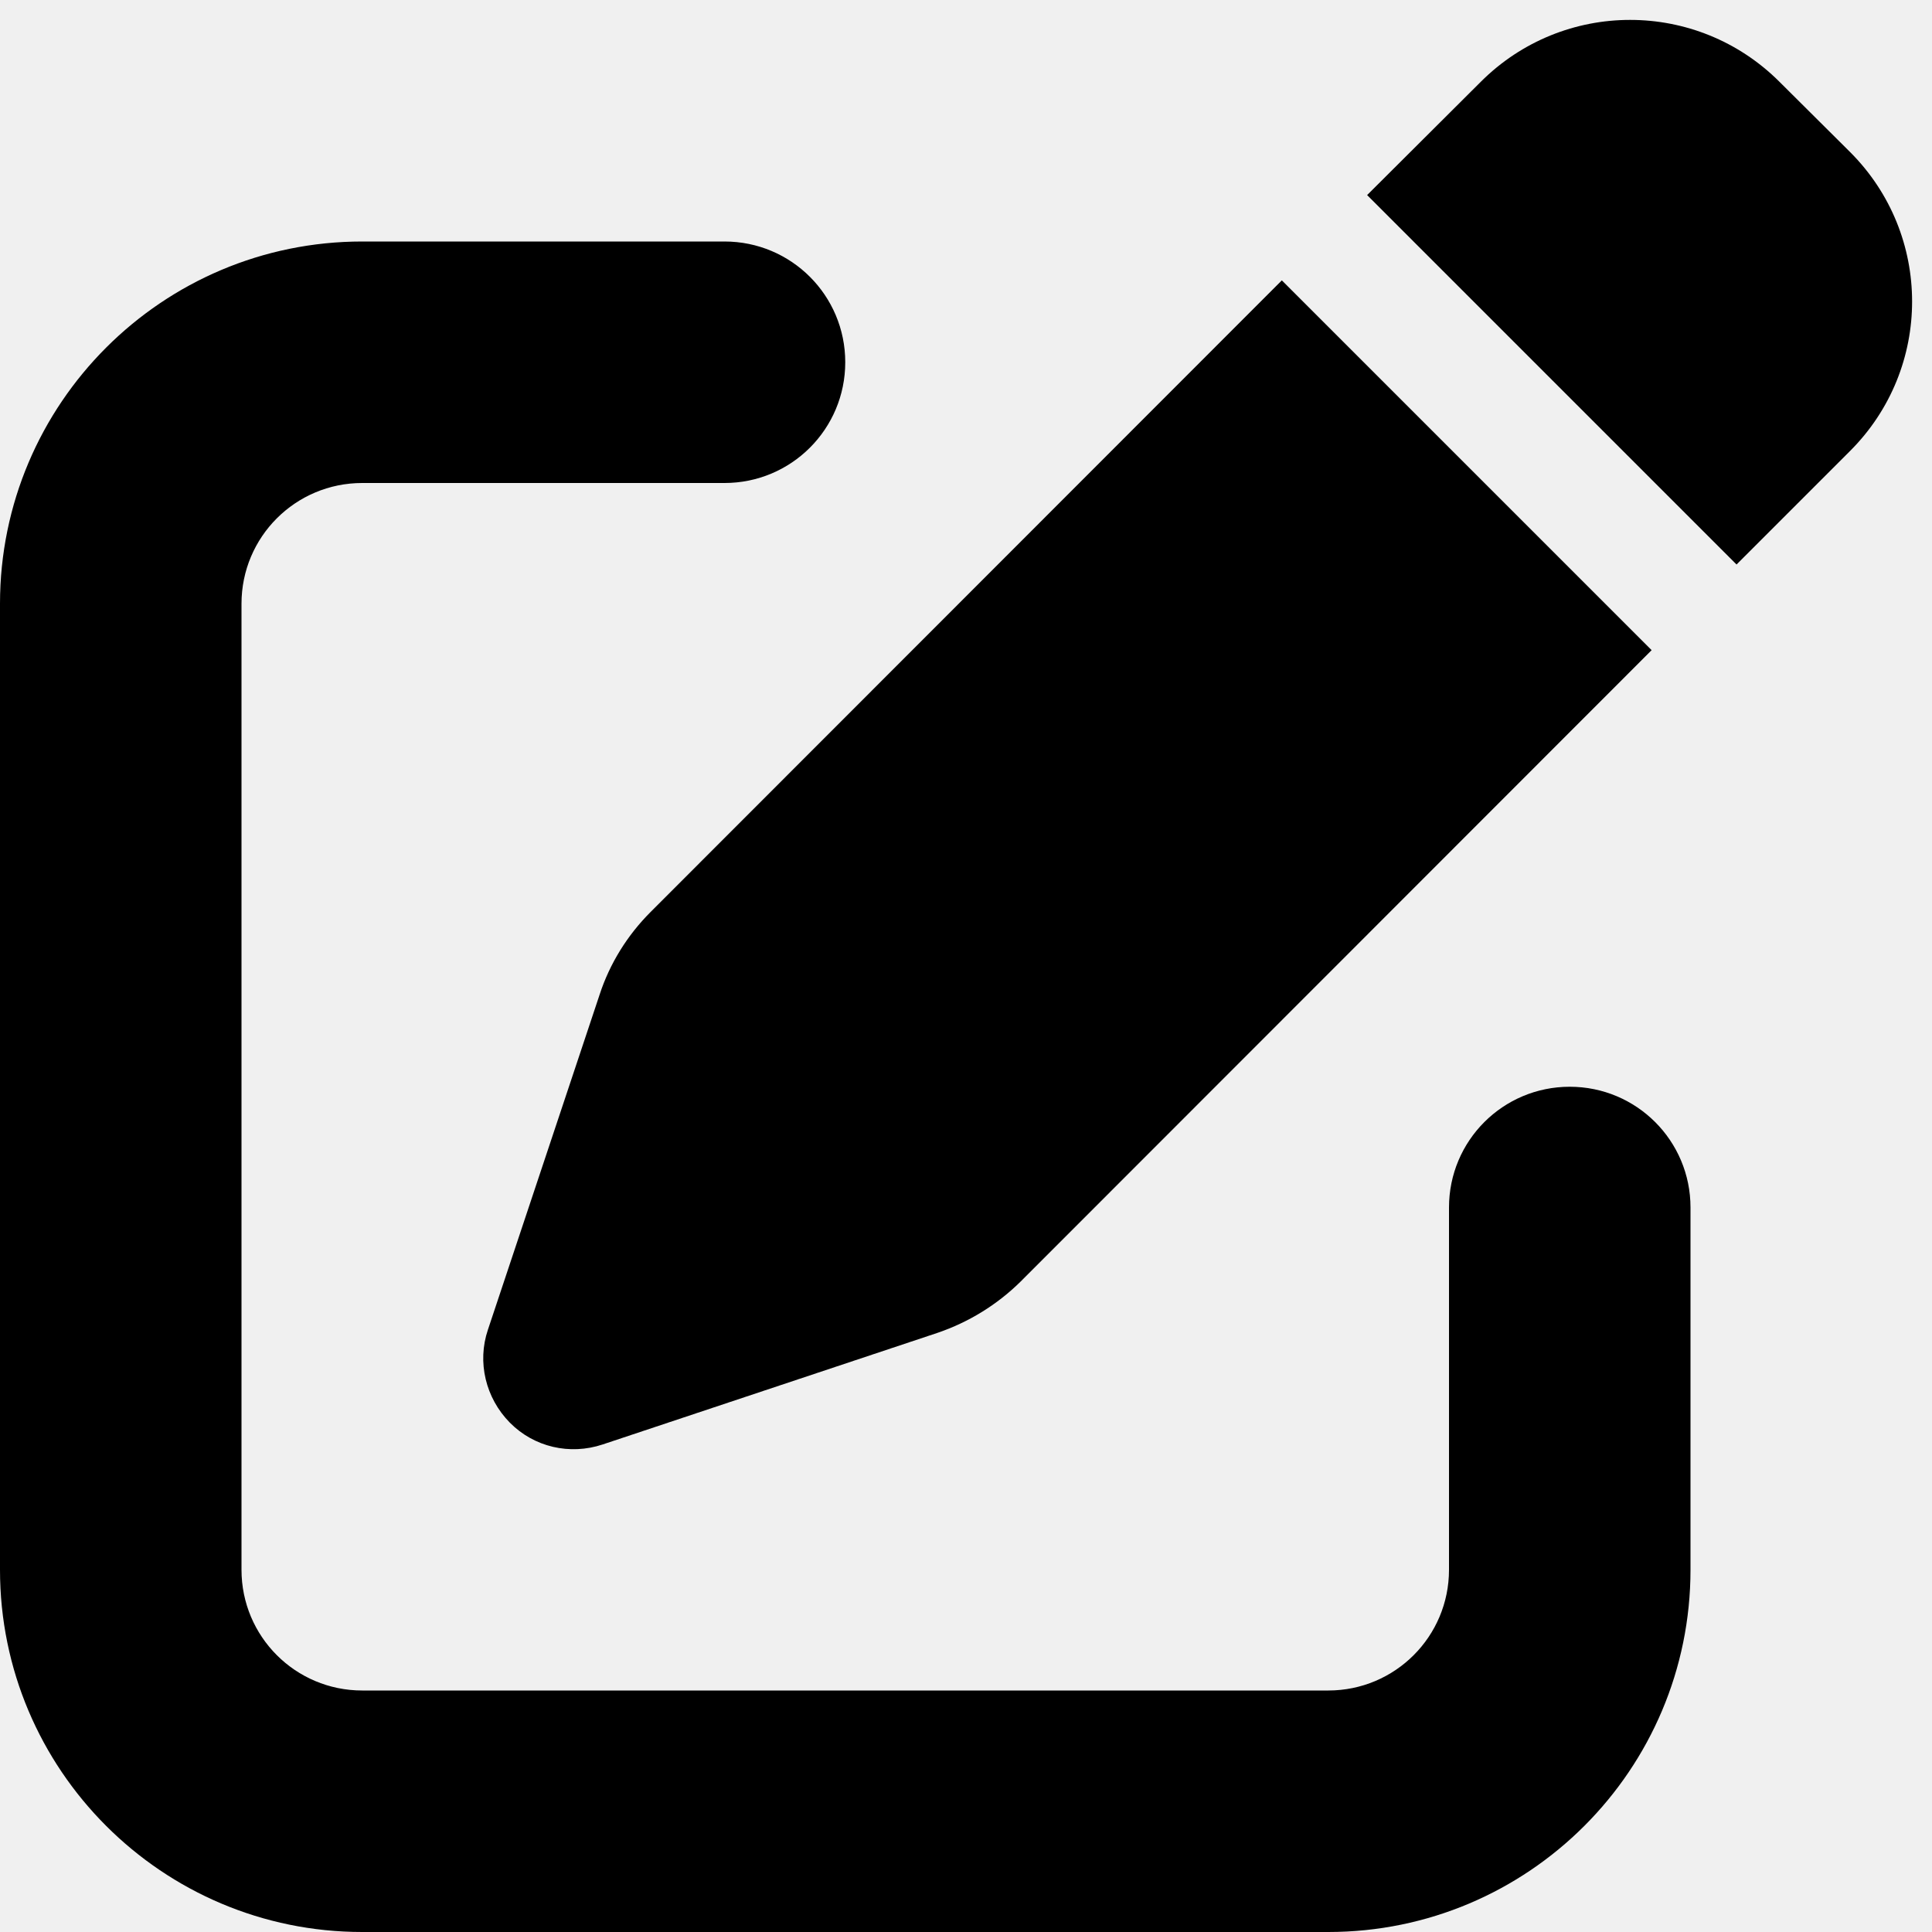
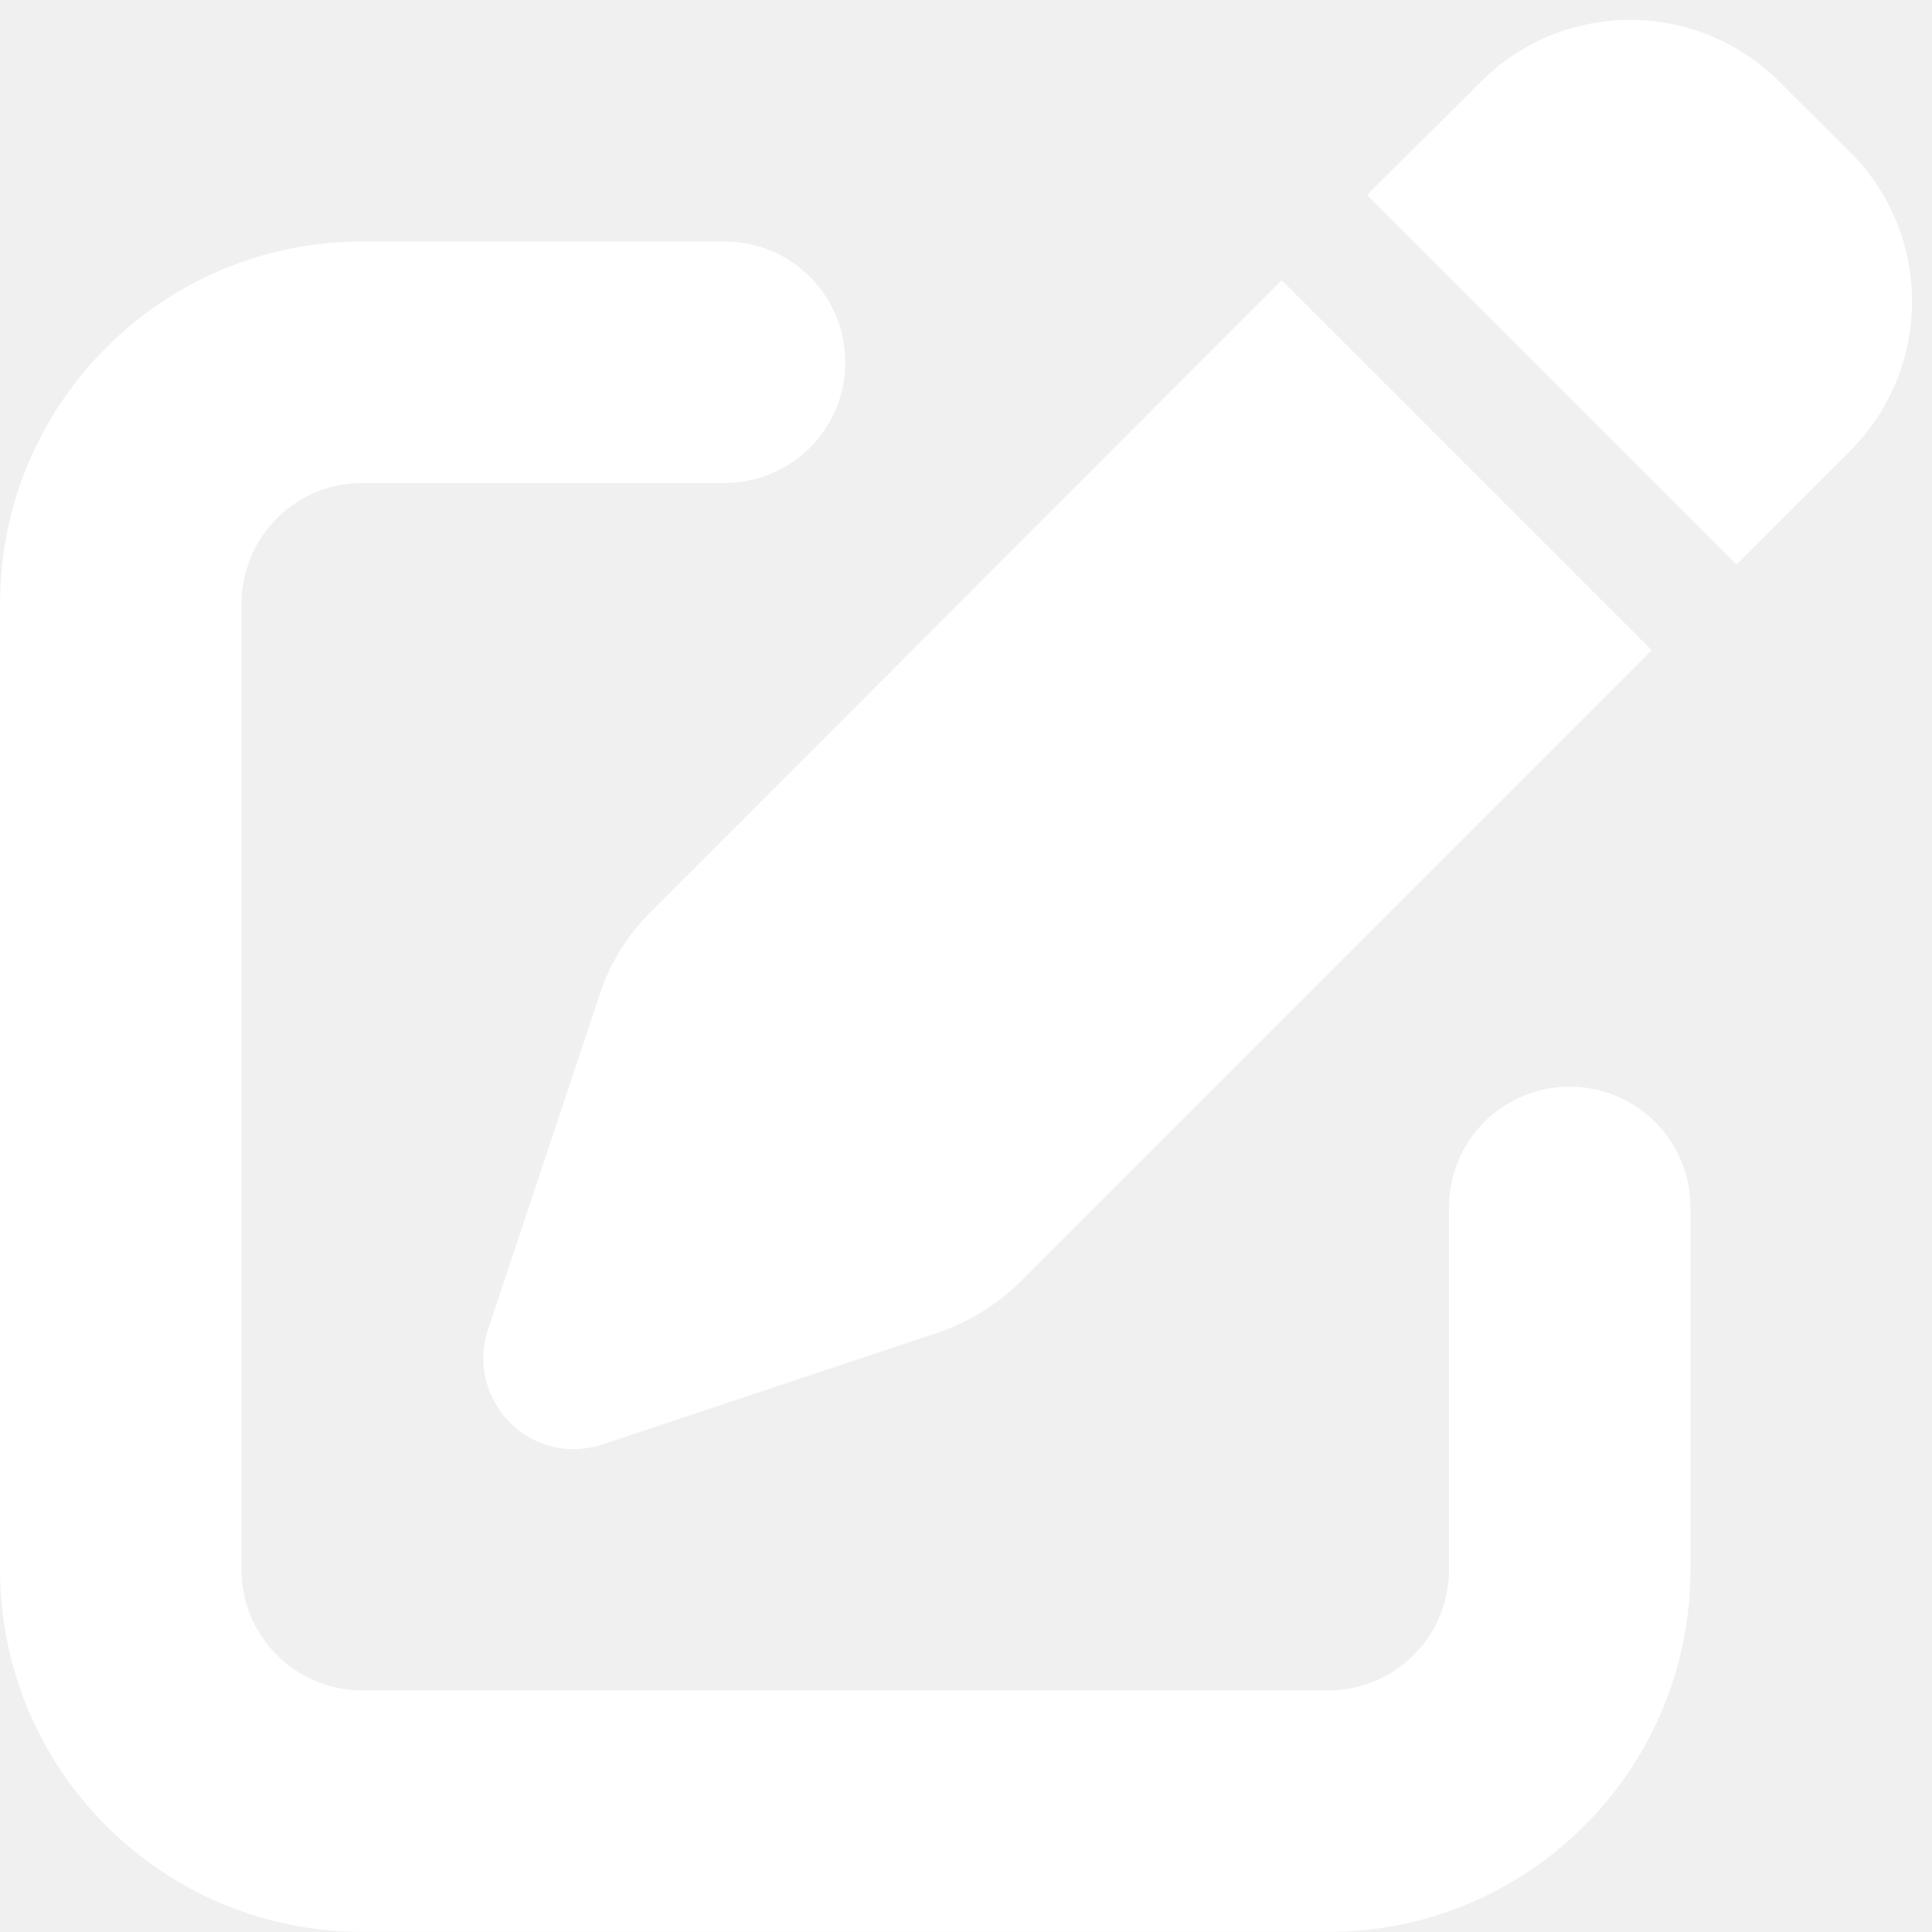
- <svg xmlns="http://www.w3.org/2000/svg" viewBox="0 0 512 512">
-   <path d="M471.6 21.7c-21.9-21.9-57.3-21.9-79.2 0L362.3 51.7l97.9 97.9 30.1-30.1c21.9-21.9 21.9-57.3 0-79.2L471.6 21.7zm-299.2 220c-6.1 6.1-10.8 13.6-13.5 21.9l-29.6 88.8c-2.9 8.6-.6 18.1 5.8 24.6s15.9 8.7 24.6 5.8l88.8-29.6c8.2-2.8 15.7-7.4 21.9-13.5L437.7 172.3 339.7 74.3 172.4 241.7zM96 64C43 64 0 107 0 160V416c0 53 43 96 96 96H352c53 0 96-43 96-96V320c0-17.7-14.3-32-32-32s-32 14.3-32 32v96c0 17.7-14.3 32-32 32H96c-17.7 0-32-14.3-32-32V160c0-17.7 14.3-32 32-32h96c17.7 0 32-14.3 32-32s-14.3-32-32-32H96z" />
+ <svg xmlns="http://www.w3.org/2000/svg" width="19.477" height="19.476" viewBox="0 0 512 512">
+   <path d="M471.6 21.7c-21.9-21.9-57.3-21.9-79.2 0L362.3 51.7l97.9 97.9 30.1-30.1c21.9-21.9 21.9-57.3 0-79.2L471.6 21.7zm-299.2 220c-6.1 6.1-10.8 13.6-13.5 21.9l-29.6 88.8c-2.9 8.6-.6 18.1 5.8 24.6s15.9 8.7 24.6 5.8l88.8-29.6c8.2-2.8 15.7-7.4 21.9-13.5L437.7 172.3 339.7 74.3 172.4 241.7zM96 64C43 64 0 107 0 160V416c0 53 43 96 96 96H352c53 0 96-43 96-96V320c0-17.7-14.3-32-32-32s-32 14.3-32 32v96c0 17.7-14.3 32-32 32H96c-17.7 0-32-14.3-32-32V160c0-17.7 14.3-32 32-32h96c17.7 0 32-14.3 32-32s-14.3-32-32-32H96z" fill="#fff" />
</svg>
